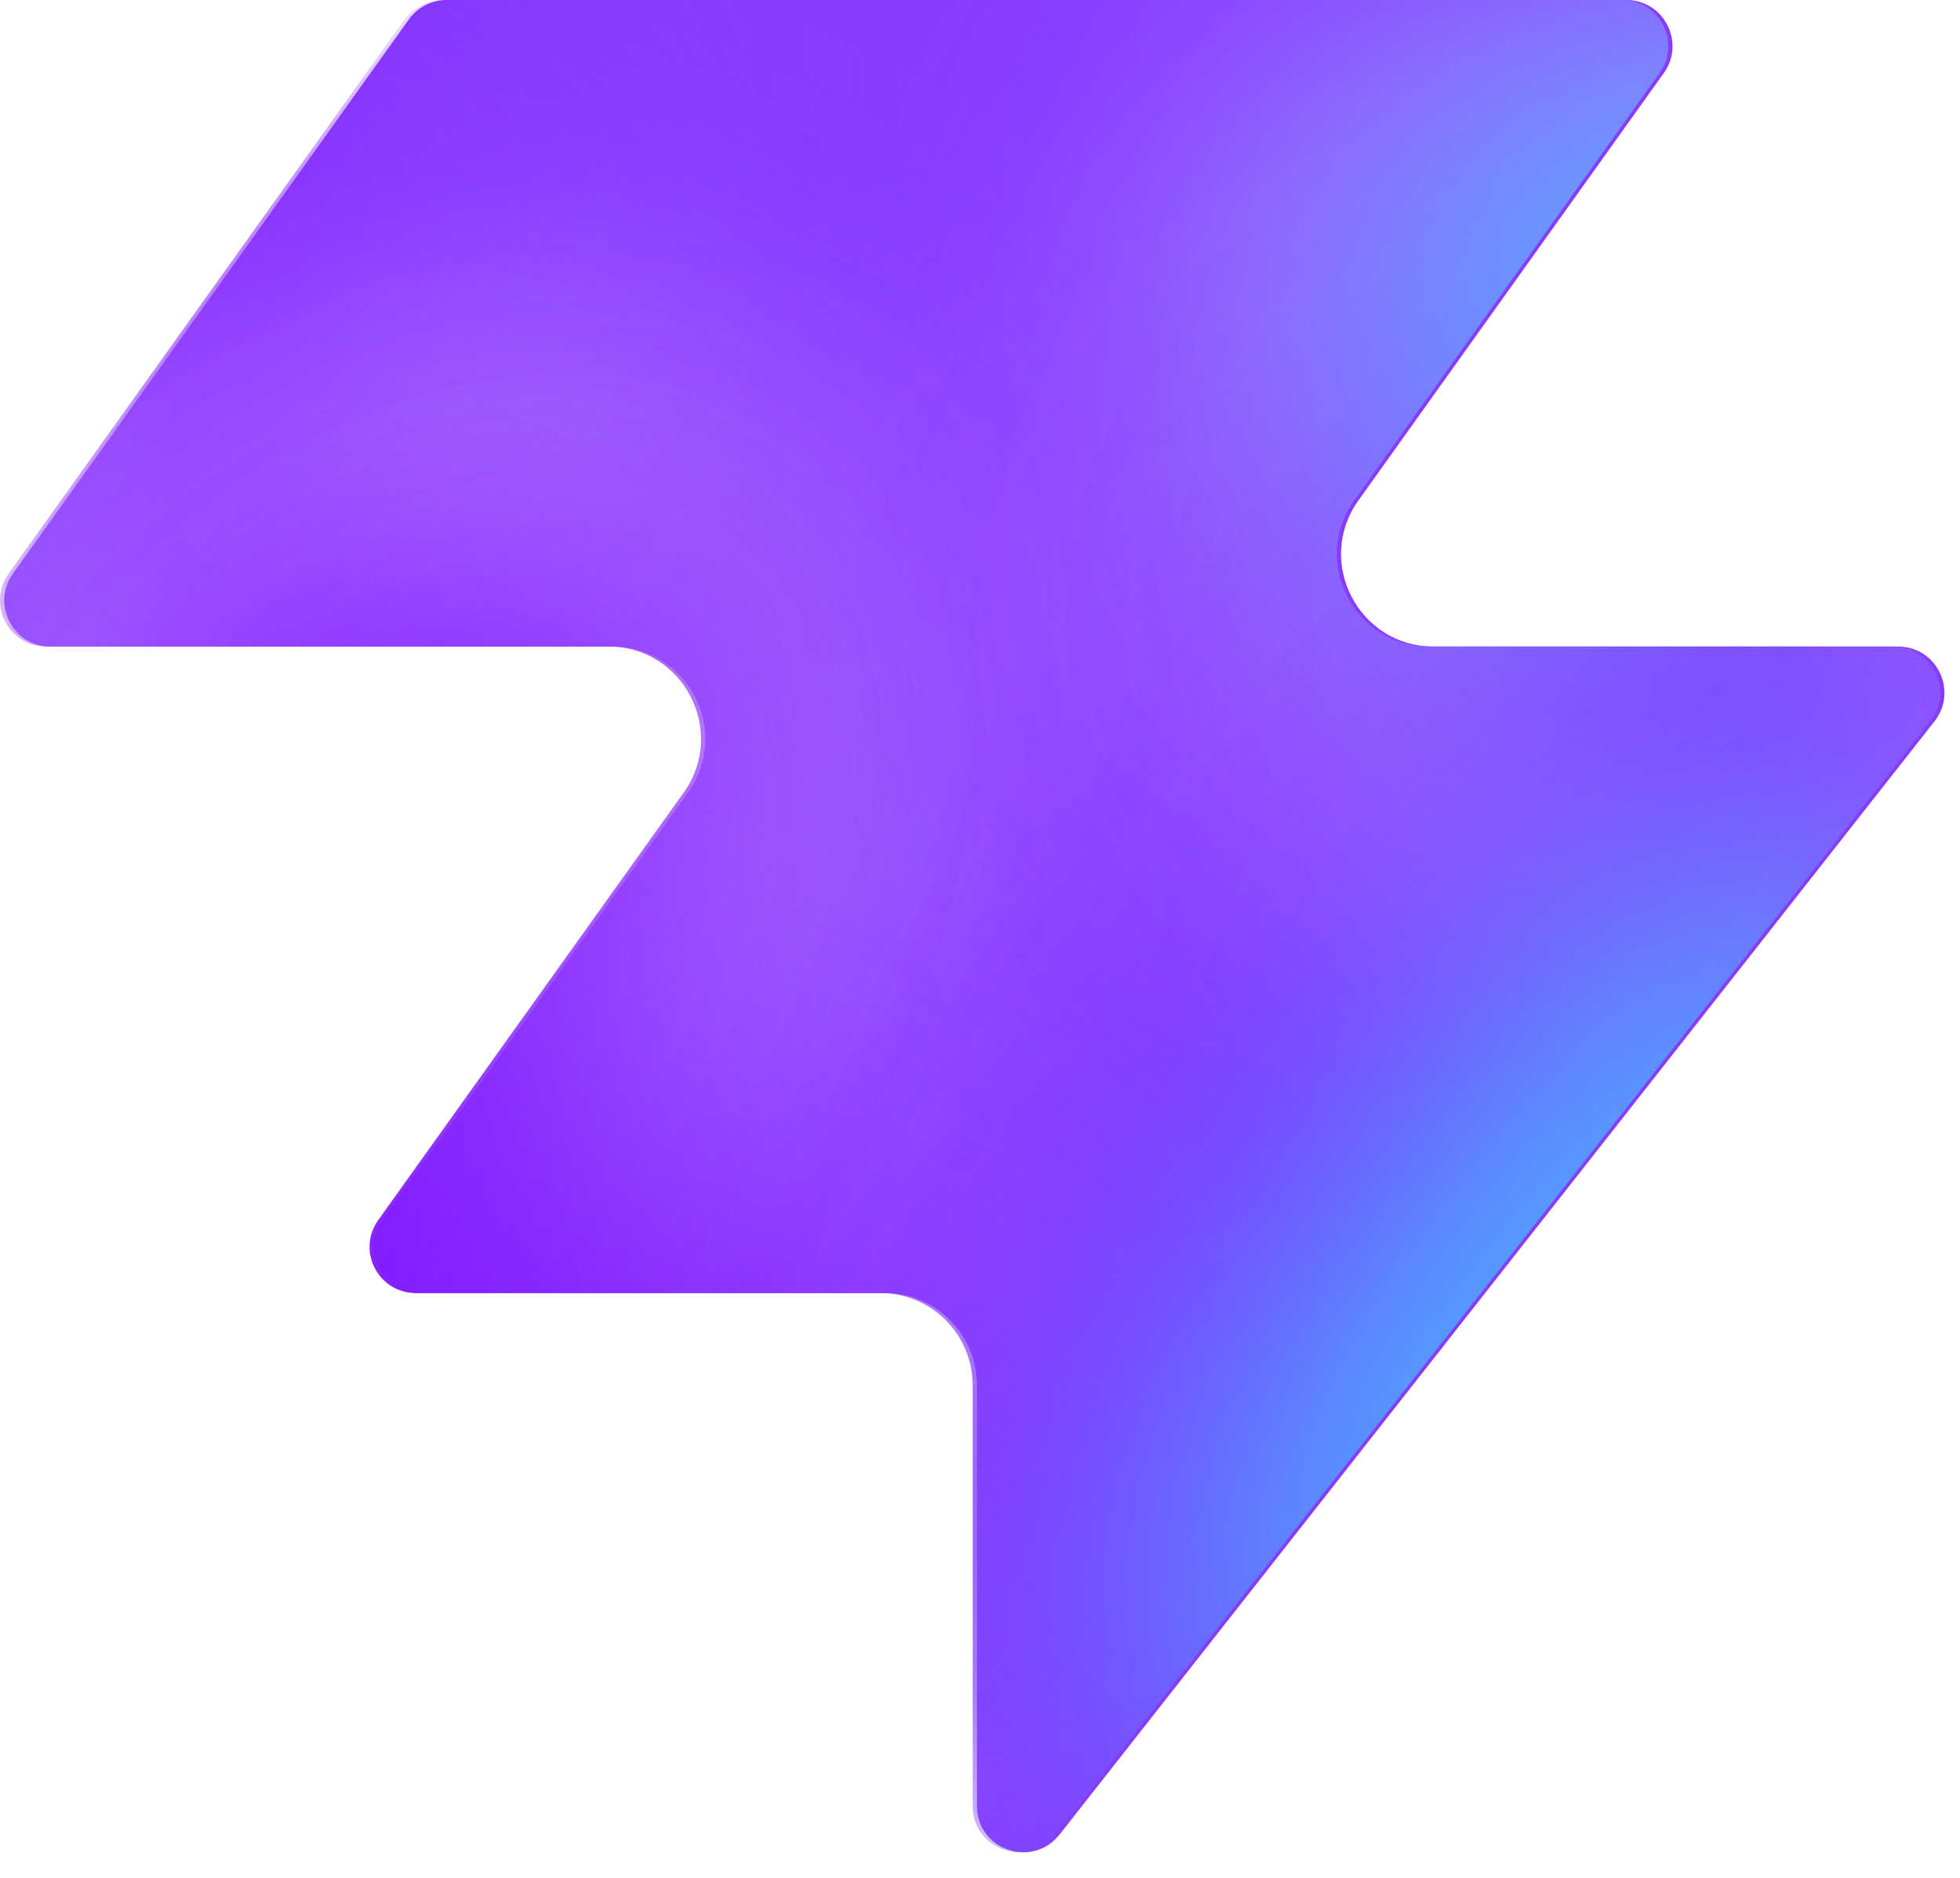
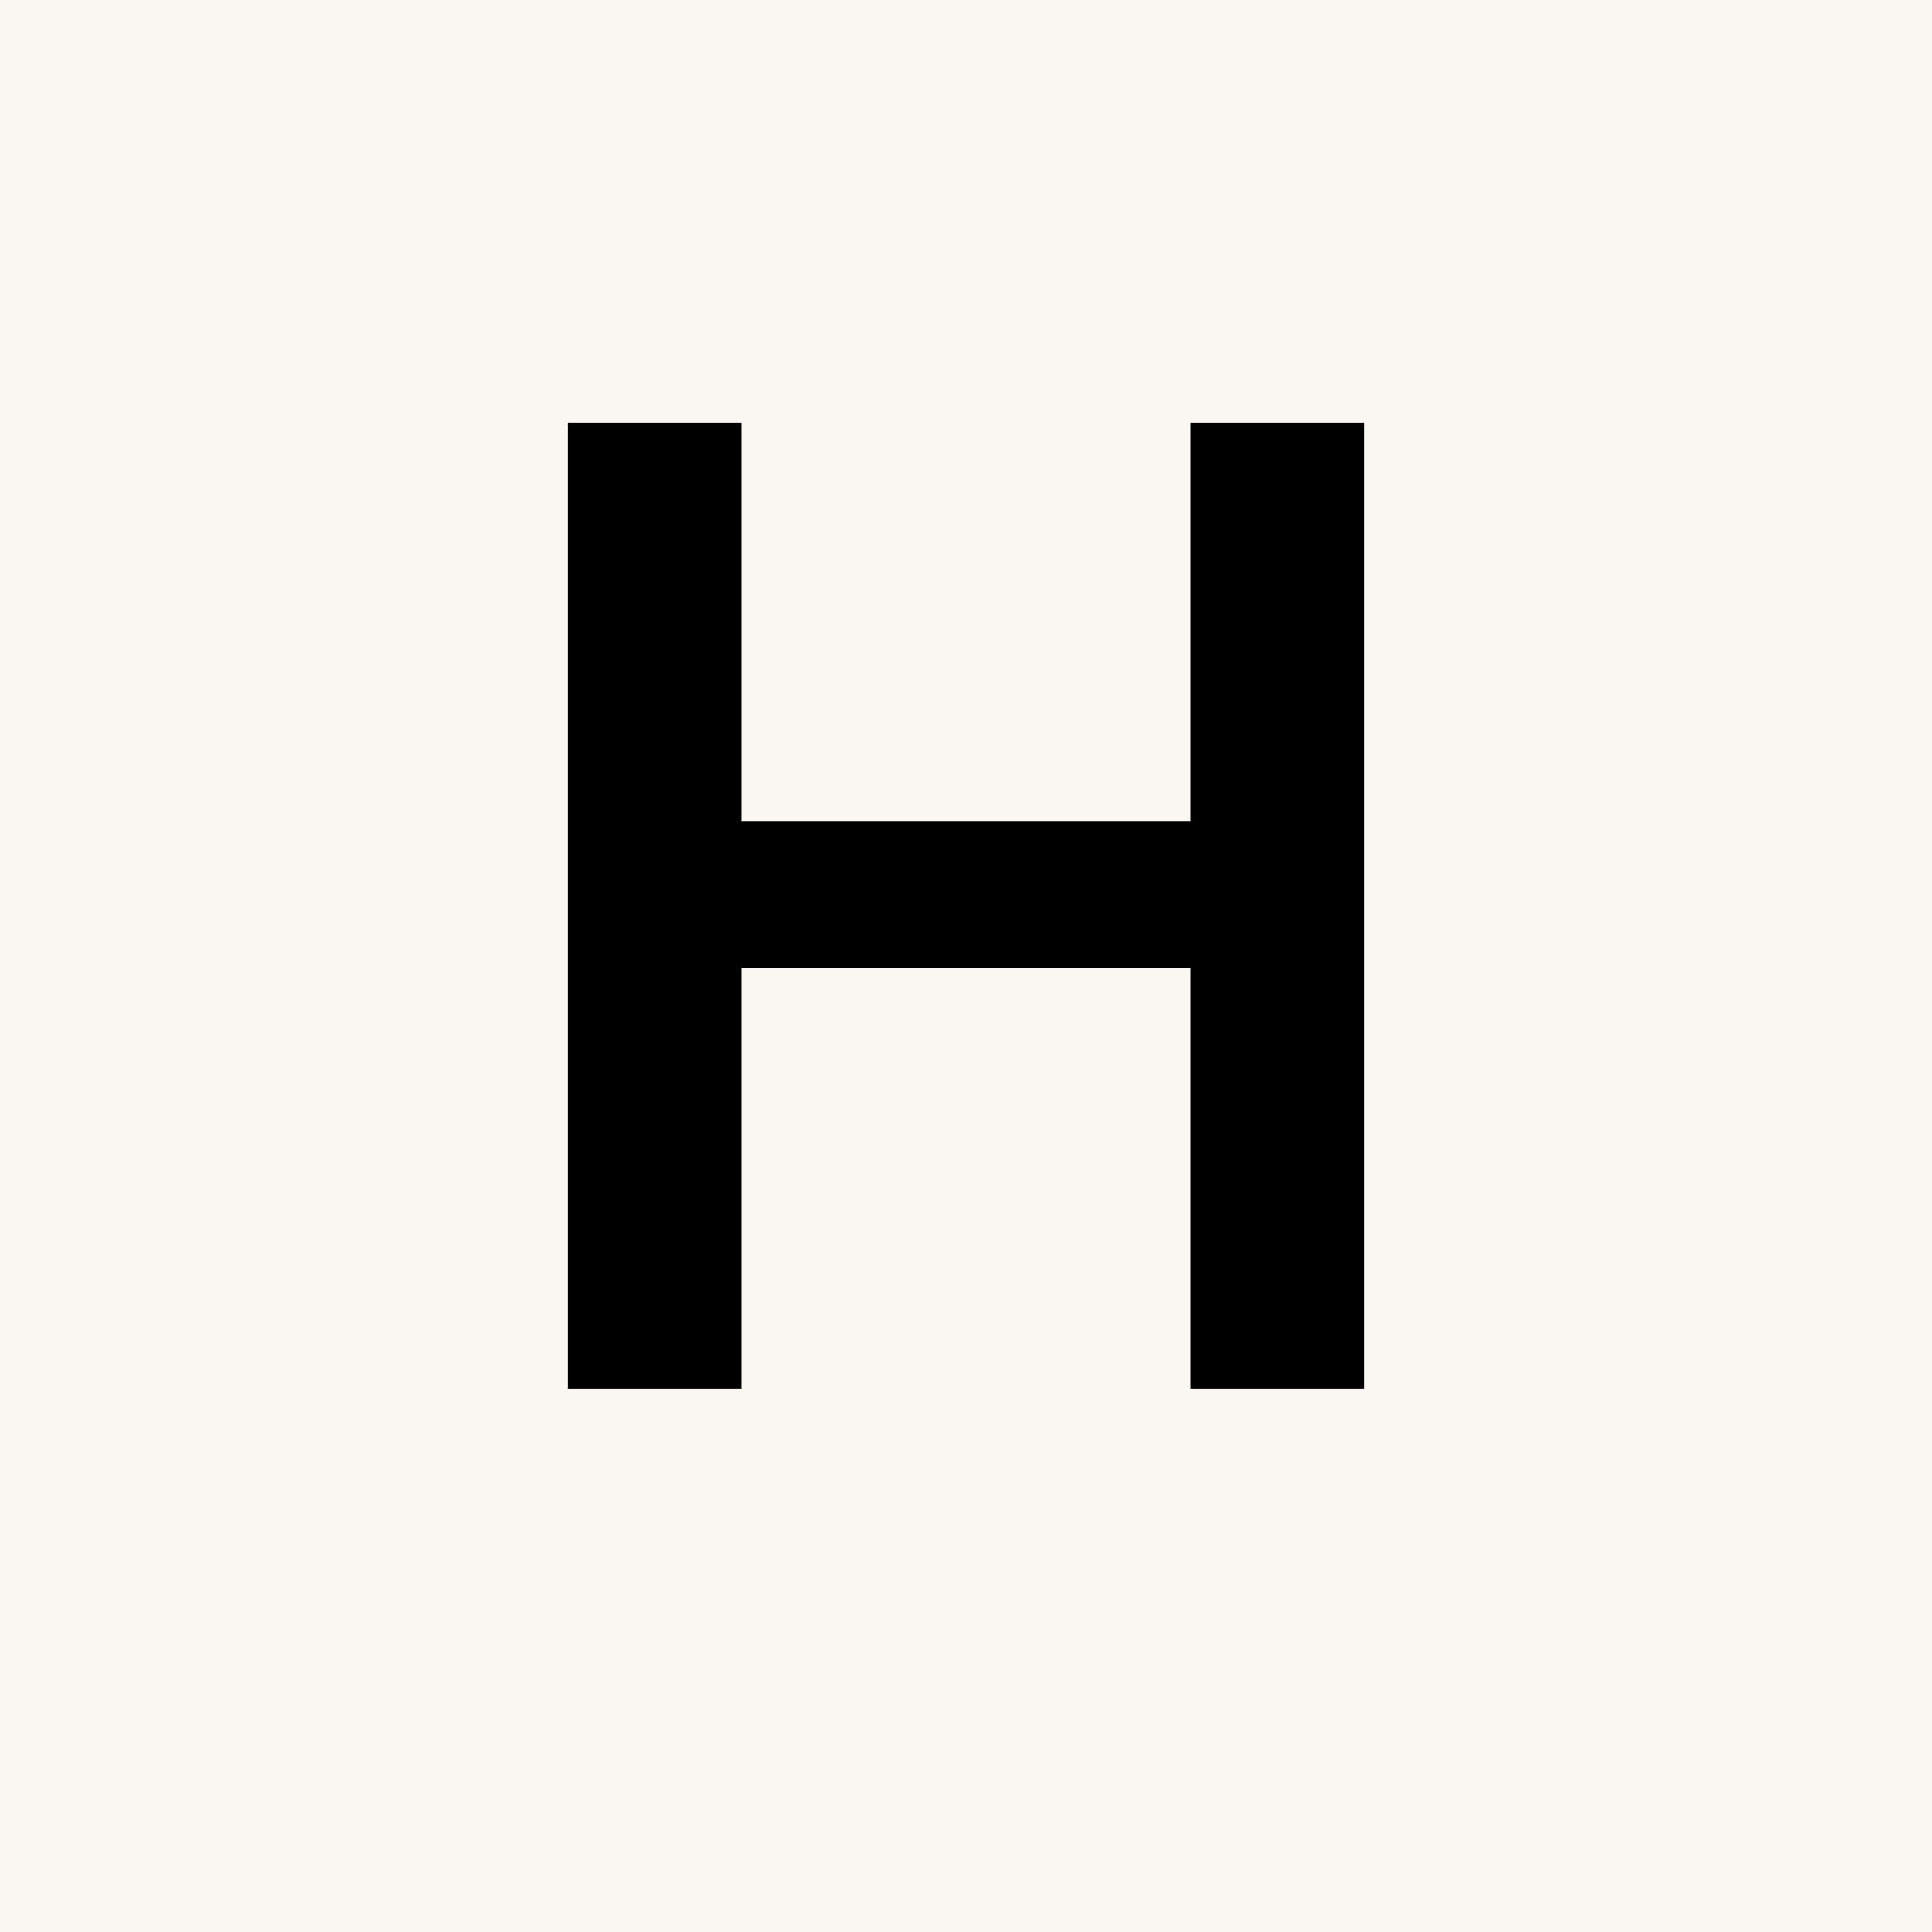
- <svg xmlns="http://www.w3.org/2000/svg" width="48" height="46" fill="none" viewBox="0 0 48 46">
-   <path fill="#863bff" d="M25.946 44.938c-.664.845-2.021.375-2.021-.698V33.937a2.26 2.26 0 0 0-2.262-2.262H10.287c-.92 0-1.456-1.04-.92-1.788l7.48-10.471c1.07-1.497 0-3.578-1.842-3.578H1.237c-.92 0-1.456-1.04-.92-1.788L10.013.474c.214-.297.556-.474.92-.474h28.894c.92 0 1.456 1.04.92 1.788l-7.48 10.471c-1.07 1.498 0 3.579 1.842 3.579h11.377c.943 0 1.473 1.088.89 1.83L25.947 44.94z" style="fill:#863bff;fill:color(display-p3 .525 .23 1);fill-opacity:1" />
-   <mask id="a" width="48" height="46" x="0" y="0" maskUnits="userSpaceOnUse" style="mask-type:alpha">
-     <path fill="#000" d="M25.842 44.938c-.664.844-2.021.375-2.021-.698V33.937a2.26 2.26 0 0 0-2.262-2.262H10.183c-.92 0-1.456-1.04-.92-1.788l7.48-10.471c1.07-1.498 0-3.579-1.842-3.579H1.133c-.92 0-1.456-1.04-.92-1.787L9.91.473c.214-.297.556-.474.92-.474h28.894c.92 0 1.456 1.04.92 1.788l-7.48 10.471c-1.07 1.498 0 3.578 1.842 3.578h11.377c.943 0 1.473 1.088.89 1.832L25.843 44.94z" style="fill:#000;fill-opacity:1" />
-   </mask>
-   <g mask="url(#a)">
-     <g filter="url(#b)">
-       <ellipse cx="5.508" cy="14.704" fill="#ede6ff" rx="5.508" ry="14.704" style="fill:#ede6ff;fill:color(display-p3 .927 .903 1);fill-opacity:1" transform="matrix(.00324 1 1 -.00324 -4.47 31.516)" />
-     </g>
-     <g filter="url(#c)">
-       <ellipse cx="10.399" cy="29.851" fill="#ede6ff" rx="10.399" ry="29.851" style="fill:#ede6ff;fill:color(display-p3 .927 .903 1);fill-opacity:1" transform="matrix(.00324 1 1 -.00324 -39.328 7.883)" />
-     </g>
-     <g filter="url(#d)">
-       <ellipse cx="5.508" cy="30.487" fill="#7e14ff" rx="5.508" ry="30.487" style="fill:#7e14ff;fill:color(display-p3 .492 .077 1);fill-opacity:1" transform="rotate(89.814 -25.913 -14.639)scale(1 -1)" />
-     </g>
-     <g filter="url(#e)">
-       <ellipse cx="5.508" cy="30.599" fill="#7e14ff" rx="5.508" ry="30.599" style="fill:#7e14ff;fill:color(display-p3 .492 .077 1);fill-opacity:1" transform="rotate(89.814 -32.644 -3.334)scale(1 -1)" />
-     </g>
-     <g filter="url(#f)">
-       <ellipse cx="5.508" cy="30.599" fill="#7e14ff" rx="5.508" ry="30.599" style="fill:#7e14ff;fill:color(display-p3 .492 .077 1);fill-opacity:1" transform="matrix(.00324 1 1 -.00324 -34.34 30.47)" />
-     </g>
-     <g filter="url(#g)">
-       <ellipse cx="14.072" cy="22.078" fill="#ede6ff" rx="14.072" ry="22.078" style="fill:#ede6ff;fill:color(display-p3 .927 .903 1);fill-opacity:1" transform="rotate(93.35 24.506 48.493)scale(-1 1)" />
-     </g>
-     <g filter="url(#h)">
-       <ellipse cx="3.47" cy="21.501" fill="#7e14ff" rx="3.47" ry="21.501" style="fill:#7e14ff;fill:color(display-p3 .492 .077 1);fill-opacity:1" transform="rotate(89.009 28.708 47.59)scale(-1 1)" />
-     </g>
-     <g filter="url(#i)">
-       <ellipse cx="3.47" cy="21.501" fill="#7e14ff" rx="3.47" ry="21.501" style="fill:#7e14ff;fill:color(display-p3 .492 .077 1);fill-opacity:1" transform="rotate(89.009 28.708 47.59)scale(-1 1)" />
-     </g>
-     <g filter="url(#j)">
-       <ellipse cx=".387" cy="8.972" fill="#7e14ff" rx="4.407" ry="29.108" style="fill:#7e14ff;fill:color(display-p3 .492 .077 1);fill-opacity:1" transform="rotate(39.51 .387 8.972)" />
-     </g>
-     <g filter="url(#k)">
-       <ellipse cx="47.523" cy="-6.092" fill="#7e14ff" rx="4.407" ry="29.108" style="fill:#7e14ff;fill:color(display-p3 .492 .077 1);fill-opacity:1" transform="rotate(37.892 47.523 -6.092)" />
-     </g>
-     <g filter="url(#l)">
-       <ellipse cx="41.412" cy="6.333" fill="#47bfff" rx="5.971" ry="9.665" style="fill:#47bfff;fill:color(display-p3 .28 .748 1);fill-opacity:1" transform="rotate(37.892 41.412 6.333)" />
-     </g>
-     <g filter="url(#m)">
-       <ellipse cx="-1.879" cy="38.332" fill="#7e14ff" rx="4.407" ry="29.108" style="fill:#7e14ff;fill:color(display-p3 .492 .077 1);fill-opacity:1" transform="rotate(37.892 -1.88 38.332)" />
-     </g>
-     <g filter="url(#n)">
-       <ellipse cx="-1.879" cy="38.332" fill="#7e14ff" rx="4.407" ry="29.108" style="fill:#7e14ff;fill:color(display-p3 .492 .077 1);fill-opacity:1" transform="rotate(37.892 -1.88 38.332)" />
-     </g>
-     <g filter="url(#o)">
-       <ellipse cx="35.651" cy="29.907" fill="#7e14ff" rx="4.407" ry="29.108" style="fill:#7e14ff;fill:color(display-p3 .492 .077 1);fill-opacity:1" transform="rotate(37.892 35.651 29.907)" />
-     </g>
-     <g filter="url(#p)">
-       <ellipse cx="38.418" cy="32.4" fill="#47bfff" rx="5.971" ry="15.297" style="fill:#47bfff;fill:color(display-p3 .28 .748 1);fill-opacity:1" transform="rotate(37.892 38.418 32.4)" />
-     </g>
-   </g>
-   <defs>
-     <filter id="b" width="60.045" height="41.654" x="-19.77" y="16.149" color-interpolation-filters="sRGB" filterUnits="userSpaceOnUse">
-       <feFlood flood-opacity="0" result="BackgroundImageFix" />
-       <feBlend in="SourceGraphic" in2="BackgroundImageFix" result="shape" />
-       <feGaussianBlur result="effect1_foregroundBlur_2002_17158" stdDeviation="7.659" />
-     </filter>
-     <filter id="c" width="90.34" height="51.437" x="-54.613" y="-7.533" color-interpolation-filters="sRGB" filterUnits="userSpaceOnUse">
-       <feFlood flood-opacity="0" result="BackgroundImageFix" />
-       <feBlend in="SourceGraphic" in2="BackgroundImageFix" result="shape" />
-       <feGaussianBlur result="effect1_foregroundBlur_2002_17158" stdDeviation="7.659" />
-     </filter>
-     <filter id="d" width="79.355" height="29.4" x="-49.64" y="2.03" color-interpolation-filters="sRGB" filterUnits="userSpaceOnUse">
-       <feFlood flood-opacity="0" result="BackgroundImageFix" />
-       <feBlend in="SourceGraphic" in2="BackgroundImageFix" result="shape" />
-       <feGaussianBlur result="effect1_foregroundBlur_2002_17158" stdDeviation="4.596" />
-     </filter>
-     <filter id="e" width="79.579" height="29.4" x="-45.045" y="20.029" color-interpolation-filters="sRGB" filterUnits="userSpaceOnUse">
-       <feFlood flood-opacity="0" result="BackgroundImageFix" />
-       <feBlend in="SourceGraphic" in2="BackgroundImageFix" result="shape" />
-       <feGaussianBlur result="effect1_foregroundBlur_2002_17158" stdDeviation="4.596" />
-     </filter>
-     <filter id="f" width="79.579" height="29.4" x="-43.513" y="21.178" color-interpolation-filters="sRGB" filterUnits="userSpaceOnUse">
-       <feFlood flood-opacity="0" result="BackgroundImageFix" />
-       <feBlend in="SourceGraphic" in2="BackgroundImageFix" result="shape" />
-       <feGaussianBlur result="effect1_foregroundBlur_2002_17158" stdDeviation="4.596" />
-     </filter>
-     <filter id="g" width="74.749" height="58.852" x="15.756" y="-17.901" color-interpolation-filters="sRGB" filterUnits="userSpaceOnUse">
-       <feFlood flood-opacity="0" result="BackgroundImageFix" />
-       <feBlend in="SourceGraphic" in2="BackgroundImageFix" result="shape" />
-       <feGaussianBlur result="effect1_foregroundBlur_2002_17158" stdDeviation="7.659" />
-     </filter>
-     <filter id="h" width="61.377" height="25.362" x="23.548" y="2.284" color-interpolation-filters="sRGB" filterUnits="userSpaceOnUse">
-       <feFlood flood-opacity="0" result="BackgroundImageFix" />
-       <feBlend in="SourceGraphic" in2="BackgroundImageFix" result="shape" />
-       <feGaussianBlur result="effect1_foregroundBlur_2002_17158" stdDeviation="4.596" />
-     </filter>
-     <filter id="i" width="61.377" height="25.362" x="23.548" y="2.284" color-interpolation-filters="sRGB" filterUnits="userSpaceOnUse">
-       <feFlood flood-opacity="0" result="BackgroundImageFix" />
-       <feBlend in="SourceGraphic" in2="BackgroundImageFix" result="shape" />
-       <feGaussianBlur result="effect1_foregroundBlur_2002_17158" stdDeviation="4.596" />
-     </filter>
-     <filter id="j" width="56.045" height="63.649" x="-27.636" y="-22.853" color-interpolation-filters="sRGB" filterUnits="userSpaceOnUse">
-       <feFlood flood-opacity="0" result="BackgroundImageFix" />
-       <feBlend in="SourceGraphic" in2="BackgroundImageFix" result="shape" />
-       <feGaussianBlur result="effect1_foregroundBlur_2002_17158" stdDeviation="4.596" />
-     </filter>
-     <filter id="k" width="54.814" height="64.646" x="20.116" y="-38.415" color-interpolation-filters="sRGB" filterUnits="userSpaceOnUse">
-       <feFlood flood-opacity="0" result="BackgroundImageFix" />
-       <feBlend in="SourceGraphic" in2="BackgroundImageFix" result="shape" />
-       <feGaussianBlur result="effect1_foregroundBlur_2002_17158" stdDeviation="4.596" />
-     </filter>
-     <filter id="l" width="33.541" height="35.313" x="24.641" y="-11.323" color-interpolation-filters="sRGB" filterUnits="userSpaceOnUse">
-       <feFlood flood-opacity="0" result="BackgroundImageFix" />
-       <feBlend in="SourceGraphic" in2="BackgroundImageFix" result="shape" />
-       <feGaussianBlur result="effect1_foregroundBlur_2002_17158" stdDeviation="4.596" />
-     </filter>
-     <filter id="m" width="54.814" height="64.646" x="-29.286" y="6.009" color-interpolation-filters="sRGB" filterUnits="userSpaceOnUse">
-       <feFlood flood-opacity="0" result="BackgroundImageFix" />
-       <feBlend in="SourceGraphic" in2="BackgroundImageFix" result="shape" />
-       <feGaussianBlur result="effect1_foregroundBlur_2002_17158" stdDeviation="4.596" />
-     </filter>
-     <filter id="n" width="54.814" height="64.646" x="-29.286" y="6.009" color-interpolation-filters="sRGB" filterUnits="userSpaceOnUse">
-       <feFlood flood-opacity="0" result="BackgroundImageFix" />
-       <feBlend in="SourceGraphic" in2="BackgroundImageFix" result="shape" />
-       <feGaussianBlur result="effect1_foregroundBlur_2002_17158" stdDeviation="4.596" />
-     </filter>
-     <filter id="o" width="54.814" height="64.646" x="8.244" y="-2.416" color-interpolation-filters="sRGB" filterUnits="userSpaceOnUse">
-       <feFlood flood-opacity="0" result="BackgroundImageFix" />
-       <feBlend in="SourceGraphic" in2="BackgroundImageFix" result="shape" />
-       <feGaussianBlur result="effect1_foregroundBlur_2002_17158" stdDeviation="4.596" />
-     </filter>
-     <filter id="p" width="39.409" height="43.623" x="18.713" y="10.588" color-interpolation-filters="sRGB" filterUnits="userSpaceOnUse">
-       <feFlood flood-opacity="0" result="BackgroundImageFix" />
-       <feBlend in="SourceGraphic" in2="BackgroundImageFix" result="shape" />
-       <feGaussianBlur result="effect1_foregroundBlur_2002_17158" stdDeviation="4.596" />
-     </filter>
-   </defs>
+ <svg xmlns="http://www.w3.org/2000/svg" width="32" height="32" viewBox="0 0 32 32">
+   <rect width="32" height="32" fill="#FAF7F2" />
+   <text x="16" y="23" text-anchor="middle" font-family="system-ui, -apple-system, sans-serif" font-size="22" font-weight="600" letter-spacing="1" fill="#000000">H</text>
</svg>
